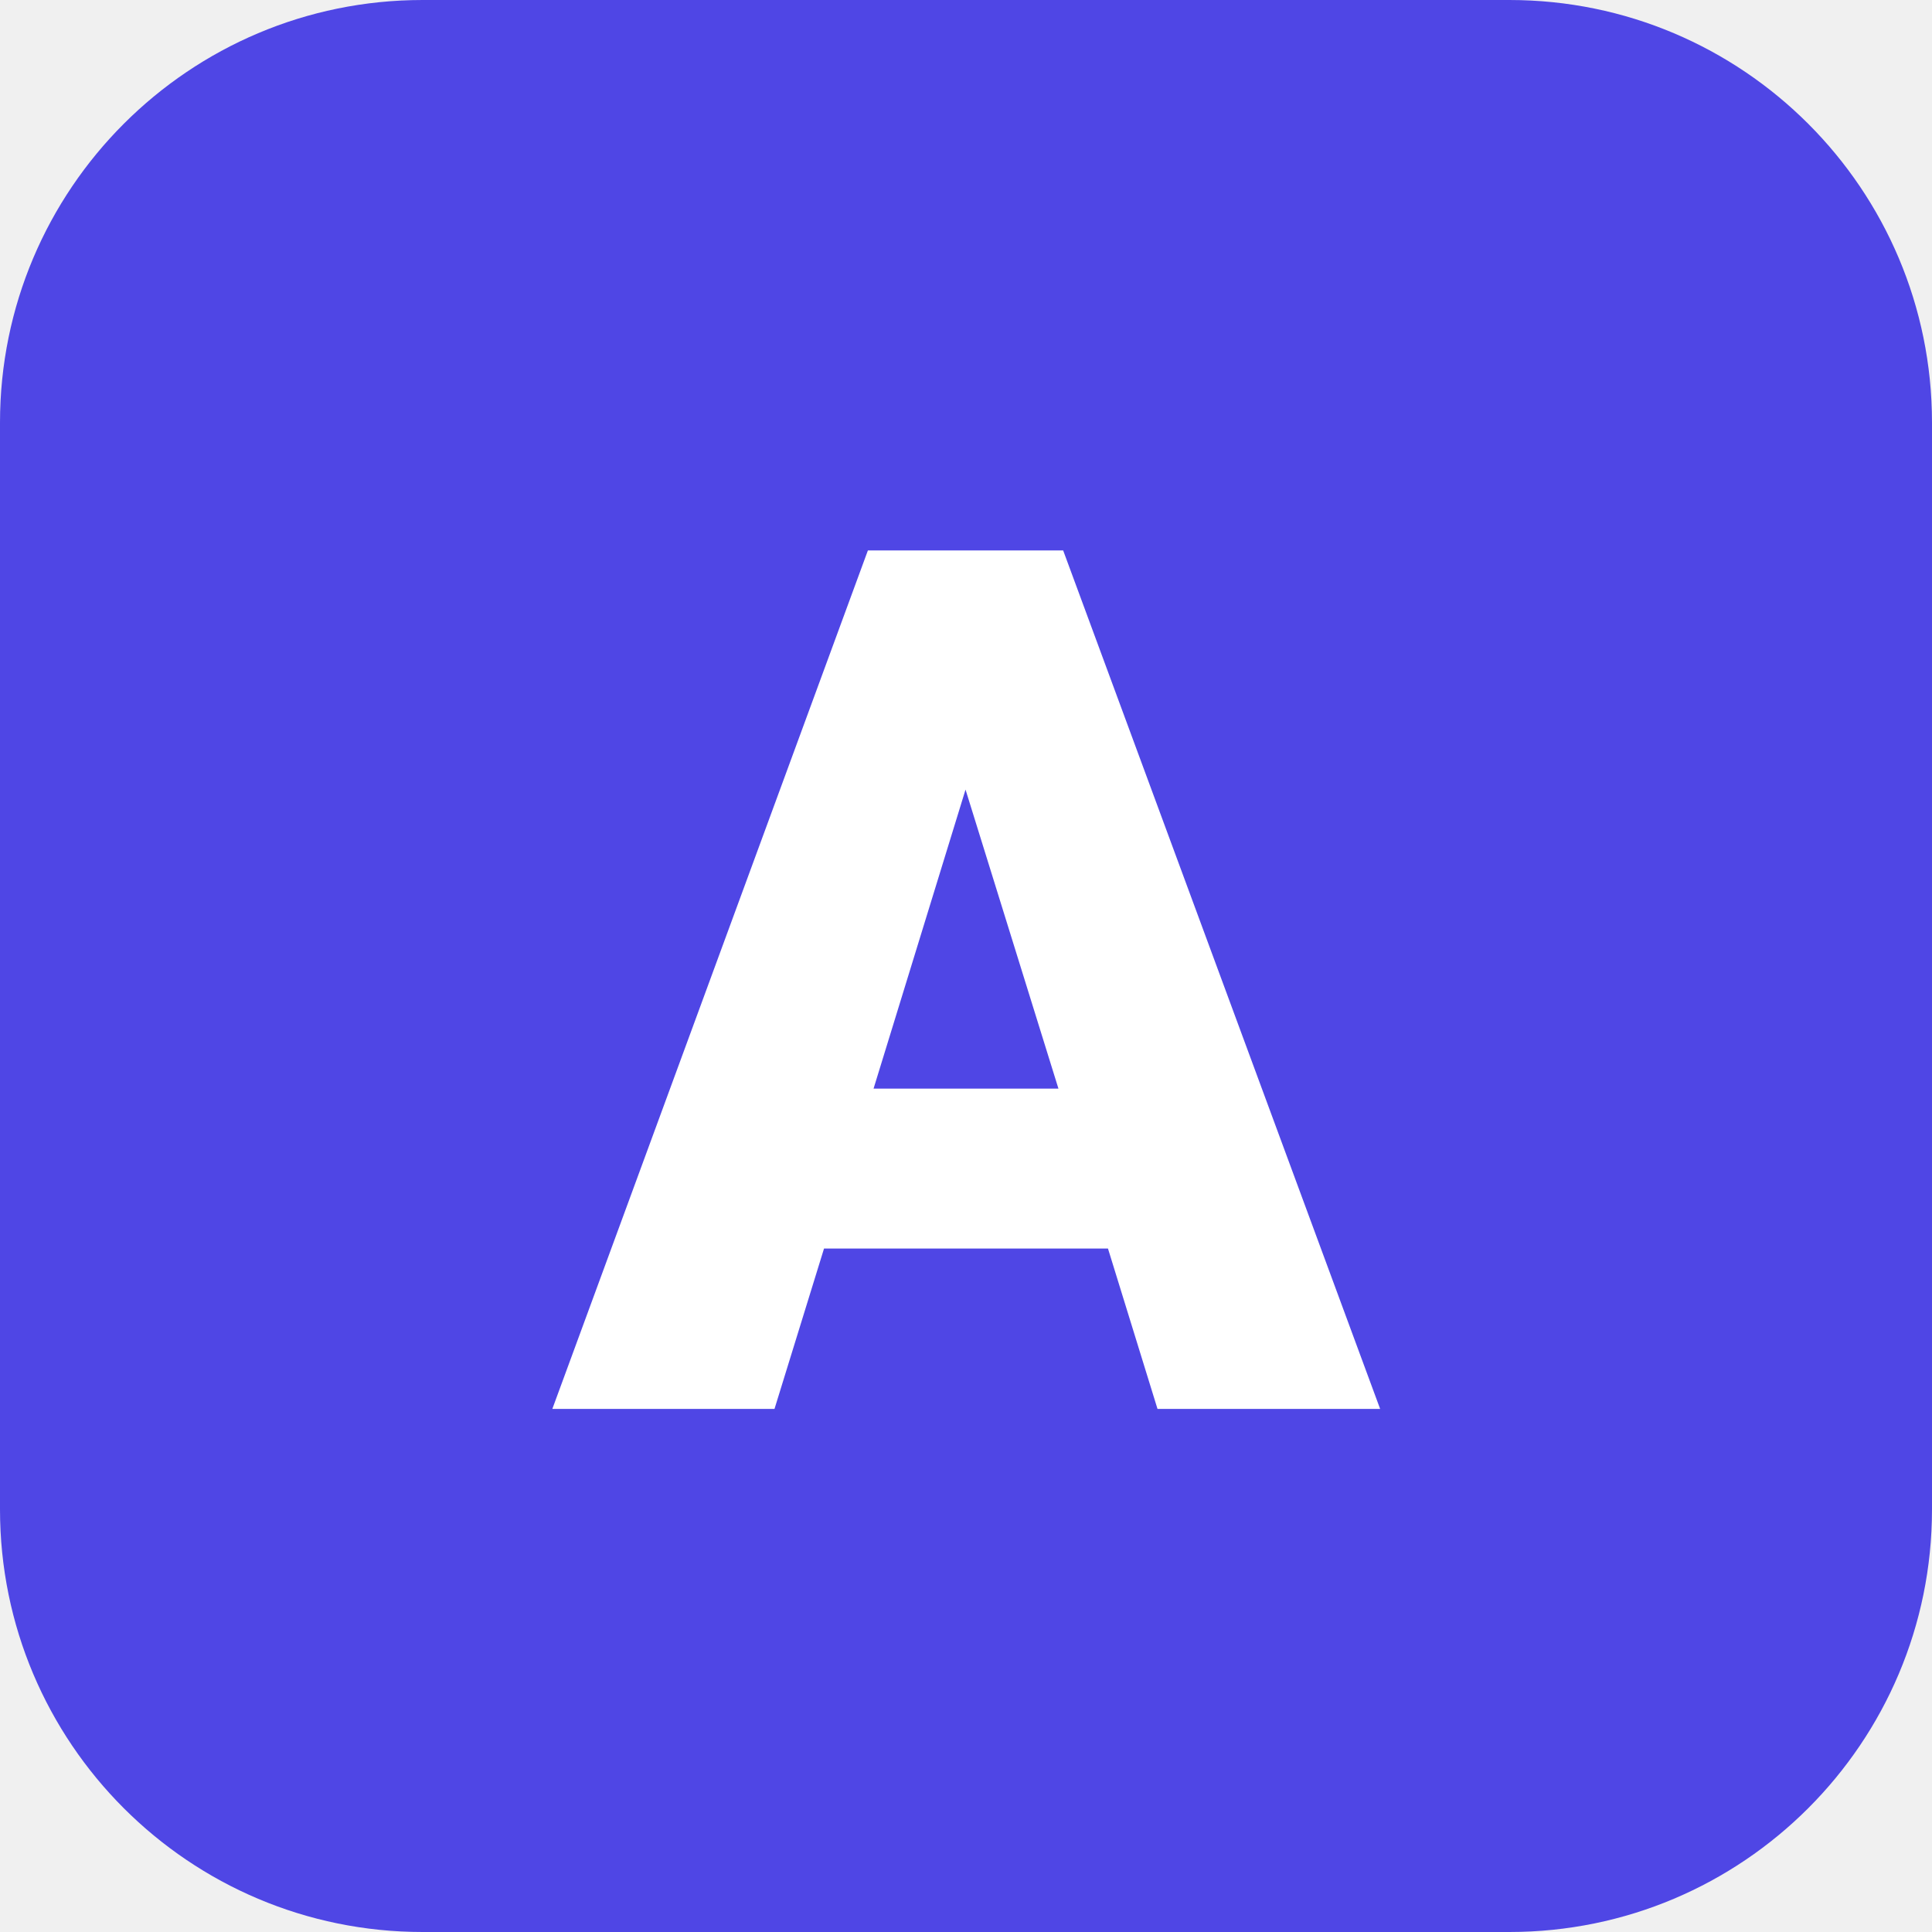
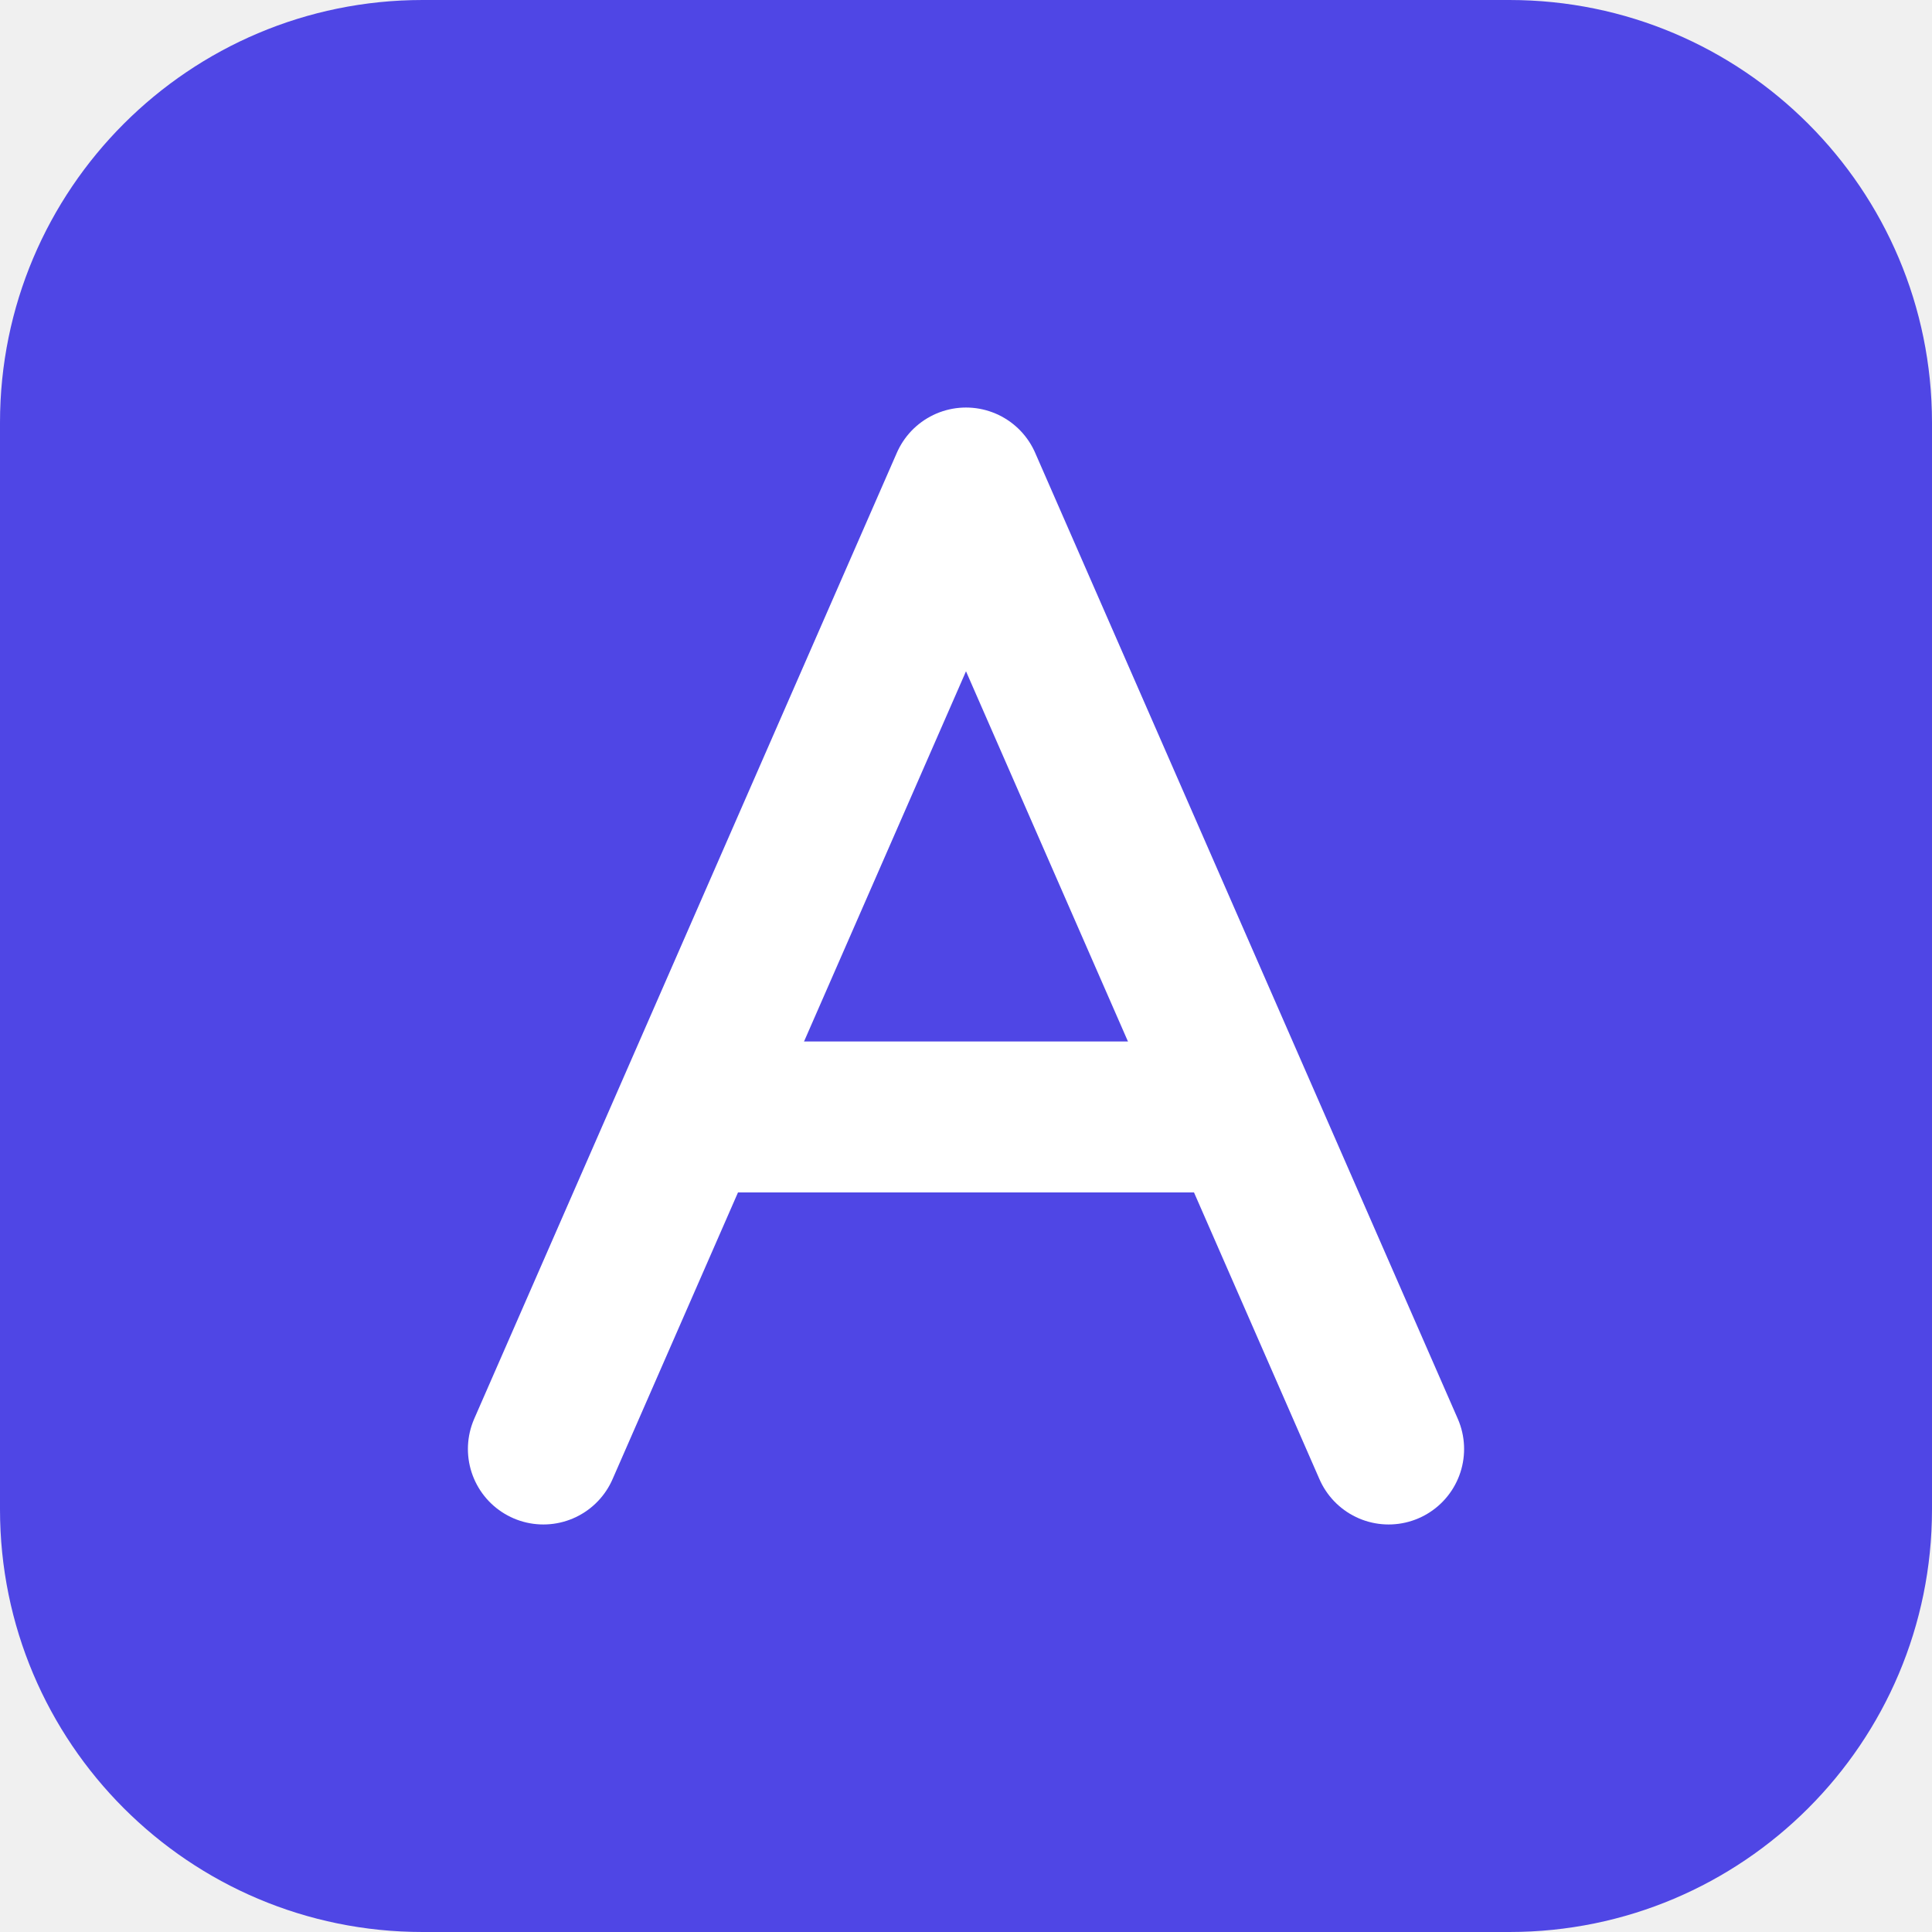
<svg xmlns="http://www.w3.org/2000/svg" viewBox="0 0 64 64">
  <rect width="64" height="64" rx="14" fill="#4f46e5" />
-   <text x="32" y="33" text-anchor="middle" dominant-baseline="central" font-family="ui-sans-serif, system-ui, -apple-system, Segoe UI, Roboto, Arial, sans-serif" font-size="40" font-weight="800" fill="#ffffff">A</text>
+   <path d="M18 48 L32 16 L46 48" fill="none" stroke="#ffffff" stroke-width="5" stroke-linecap="round" stroke-linejoin="round" />
+   <path d="M23.5 37 H40.5" stroke="#ffffff" stroke-width="5" stroke-linecap="round" />
</svg>
